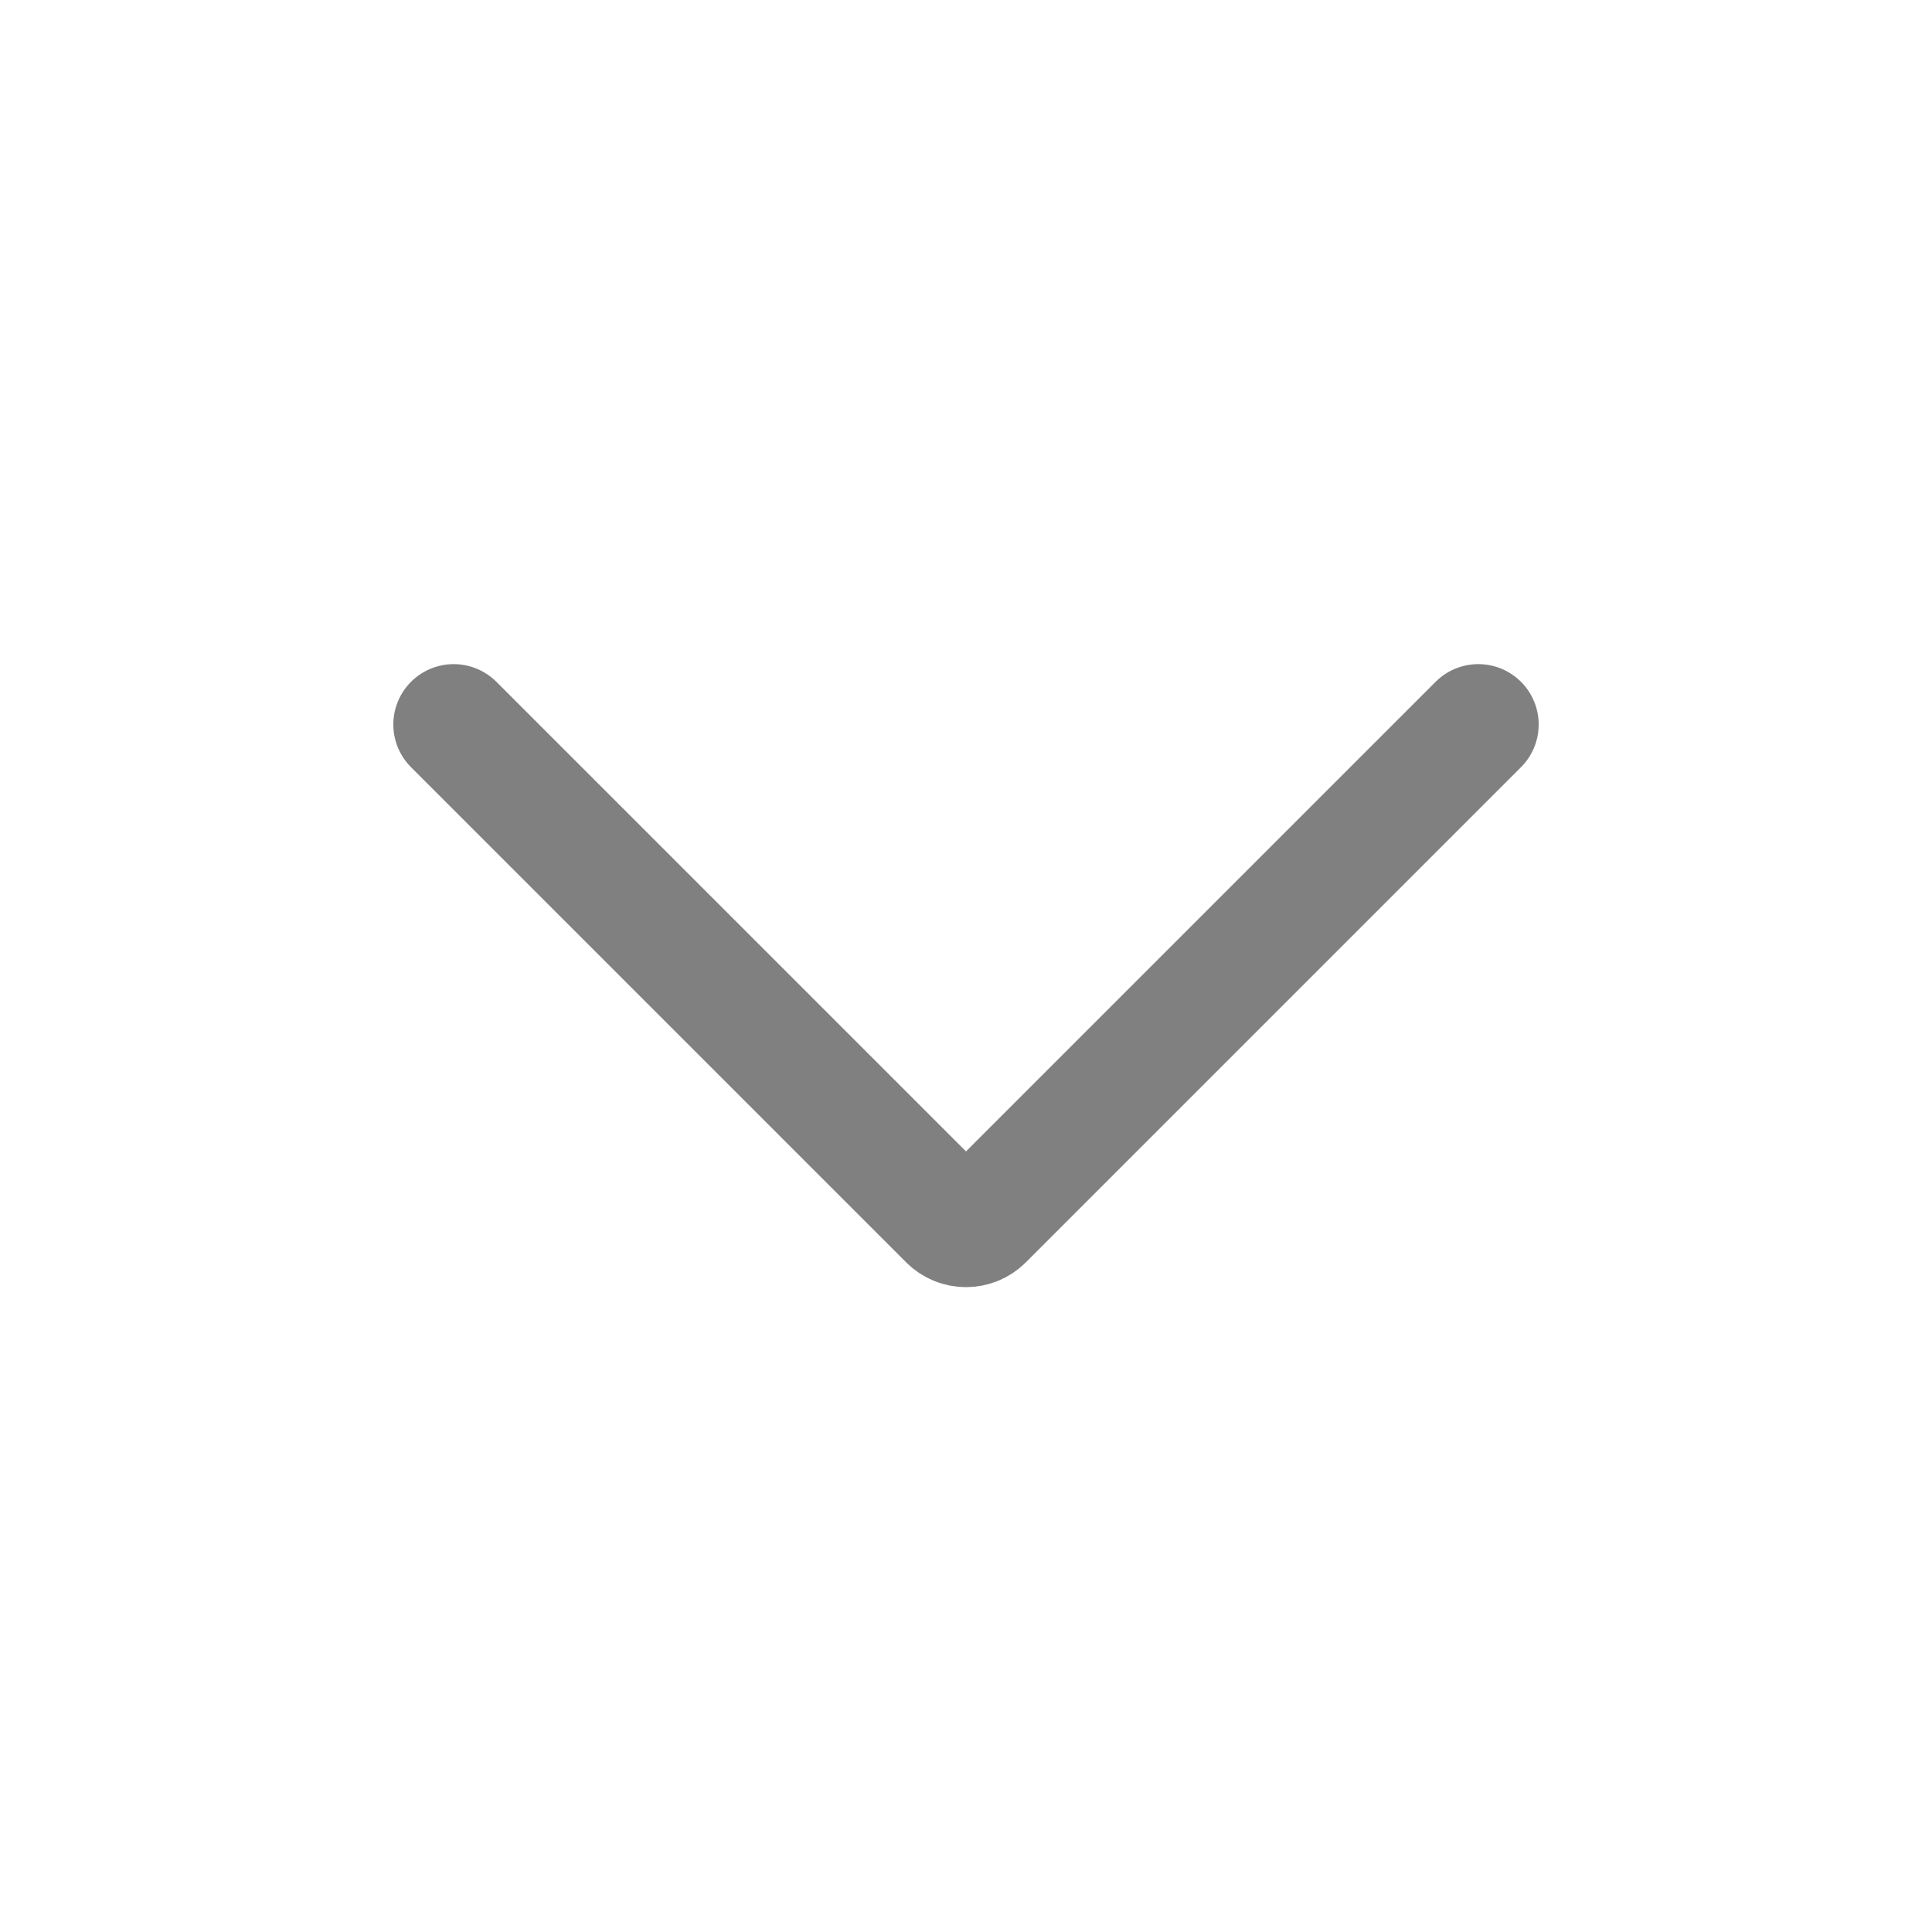
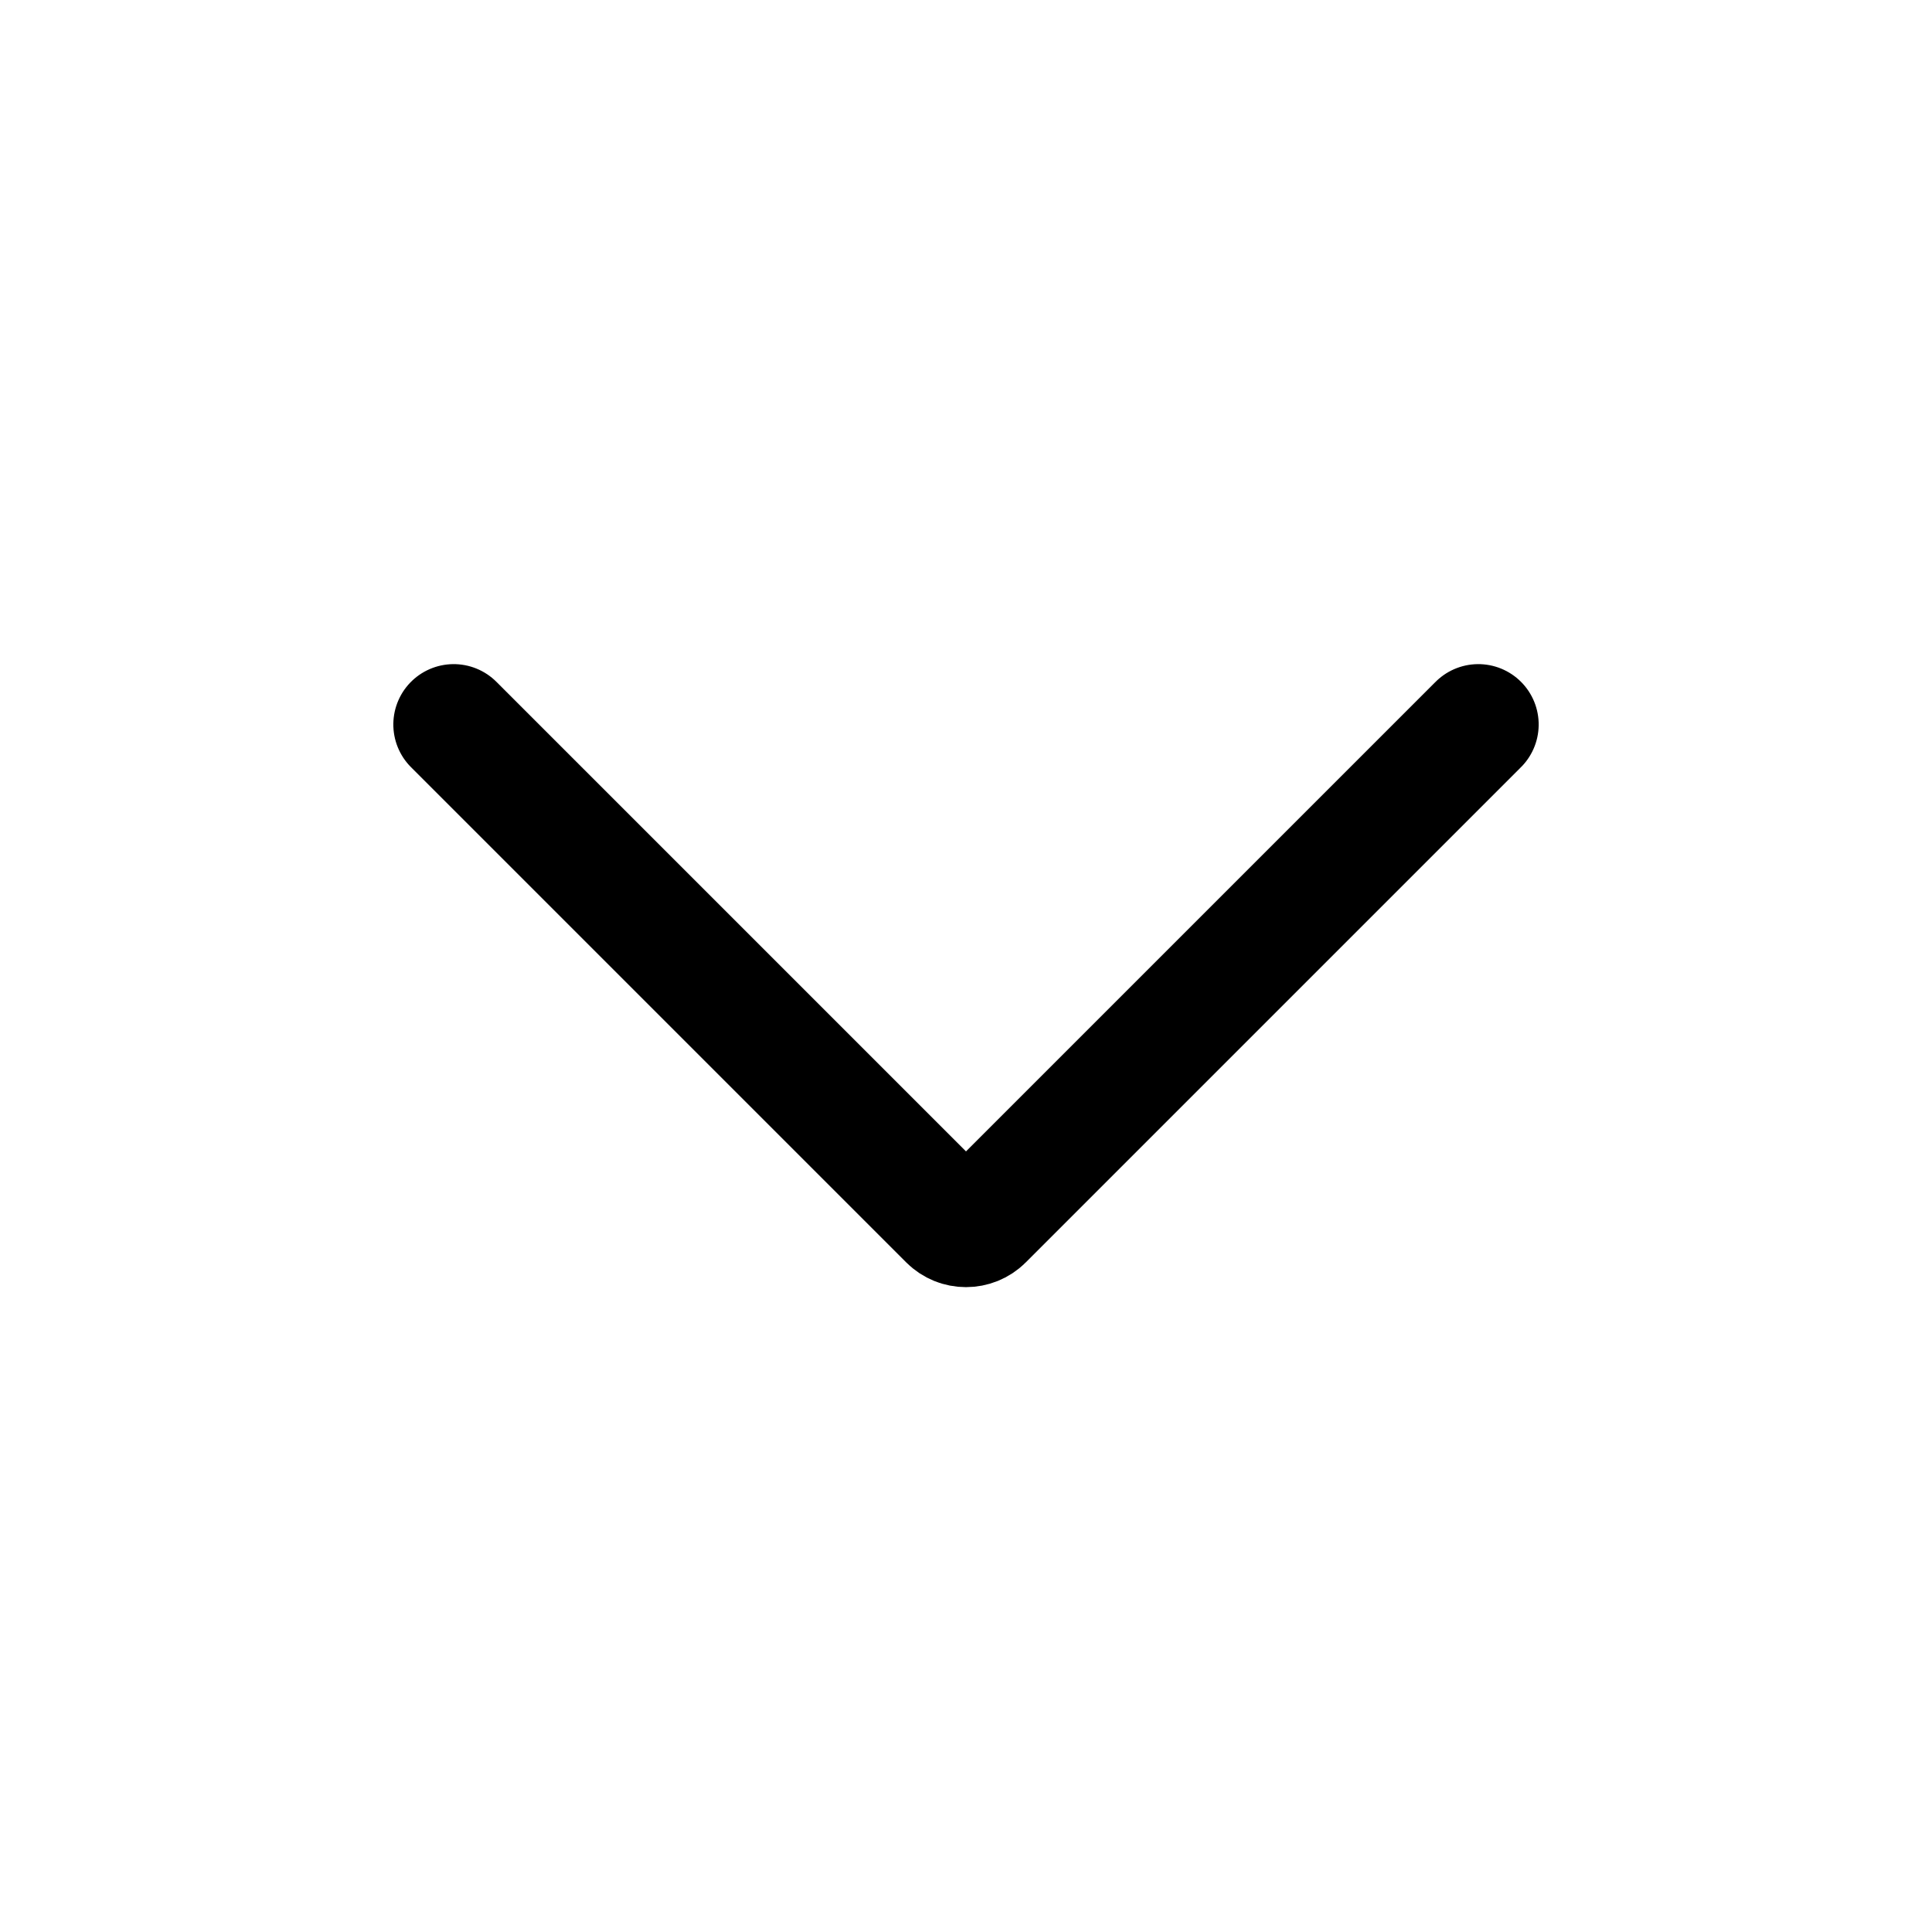
<svg xmlns="http://www.w3.org/2000/svg" viewBox="0 0 16 16" version="1.1">
  <g id="icon/16/箭头/默认" stroke="none" stroke-width="1" fill="none" fill-rule="evenodd" stroke-linecap="round" stroke-linejoin="round">
-     <path d="M5,3 L10.8,3 C10.91,3 11,3.09 11,3.2 L11,9 L11,9" id="路径" stroke="#808080" transform="translate(8, 6) rotate(135) translate(-8, -6) " />
+     <path d="M5,3 L10.8,3 C10.91,3 11,3.09 11,3.2 L11,9 L11,9" id="路径" stroke="currentColor" transform="translate(8, 6) rotate(135) translate(-8, -6) " />
  </g>
</svg>
